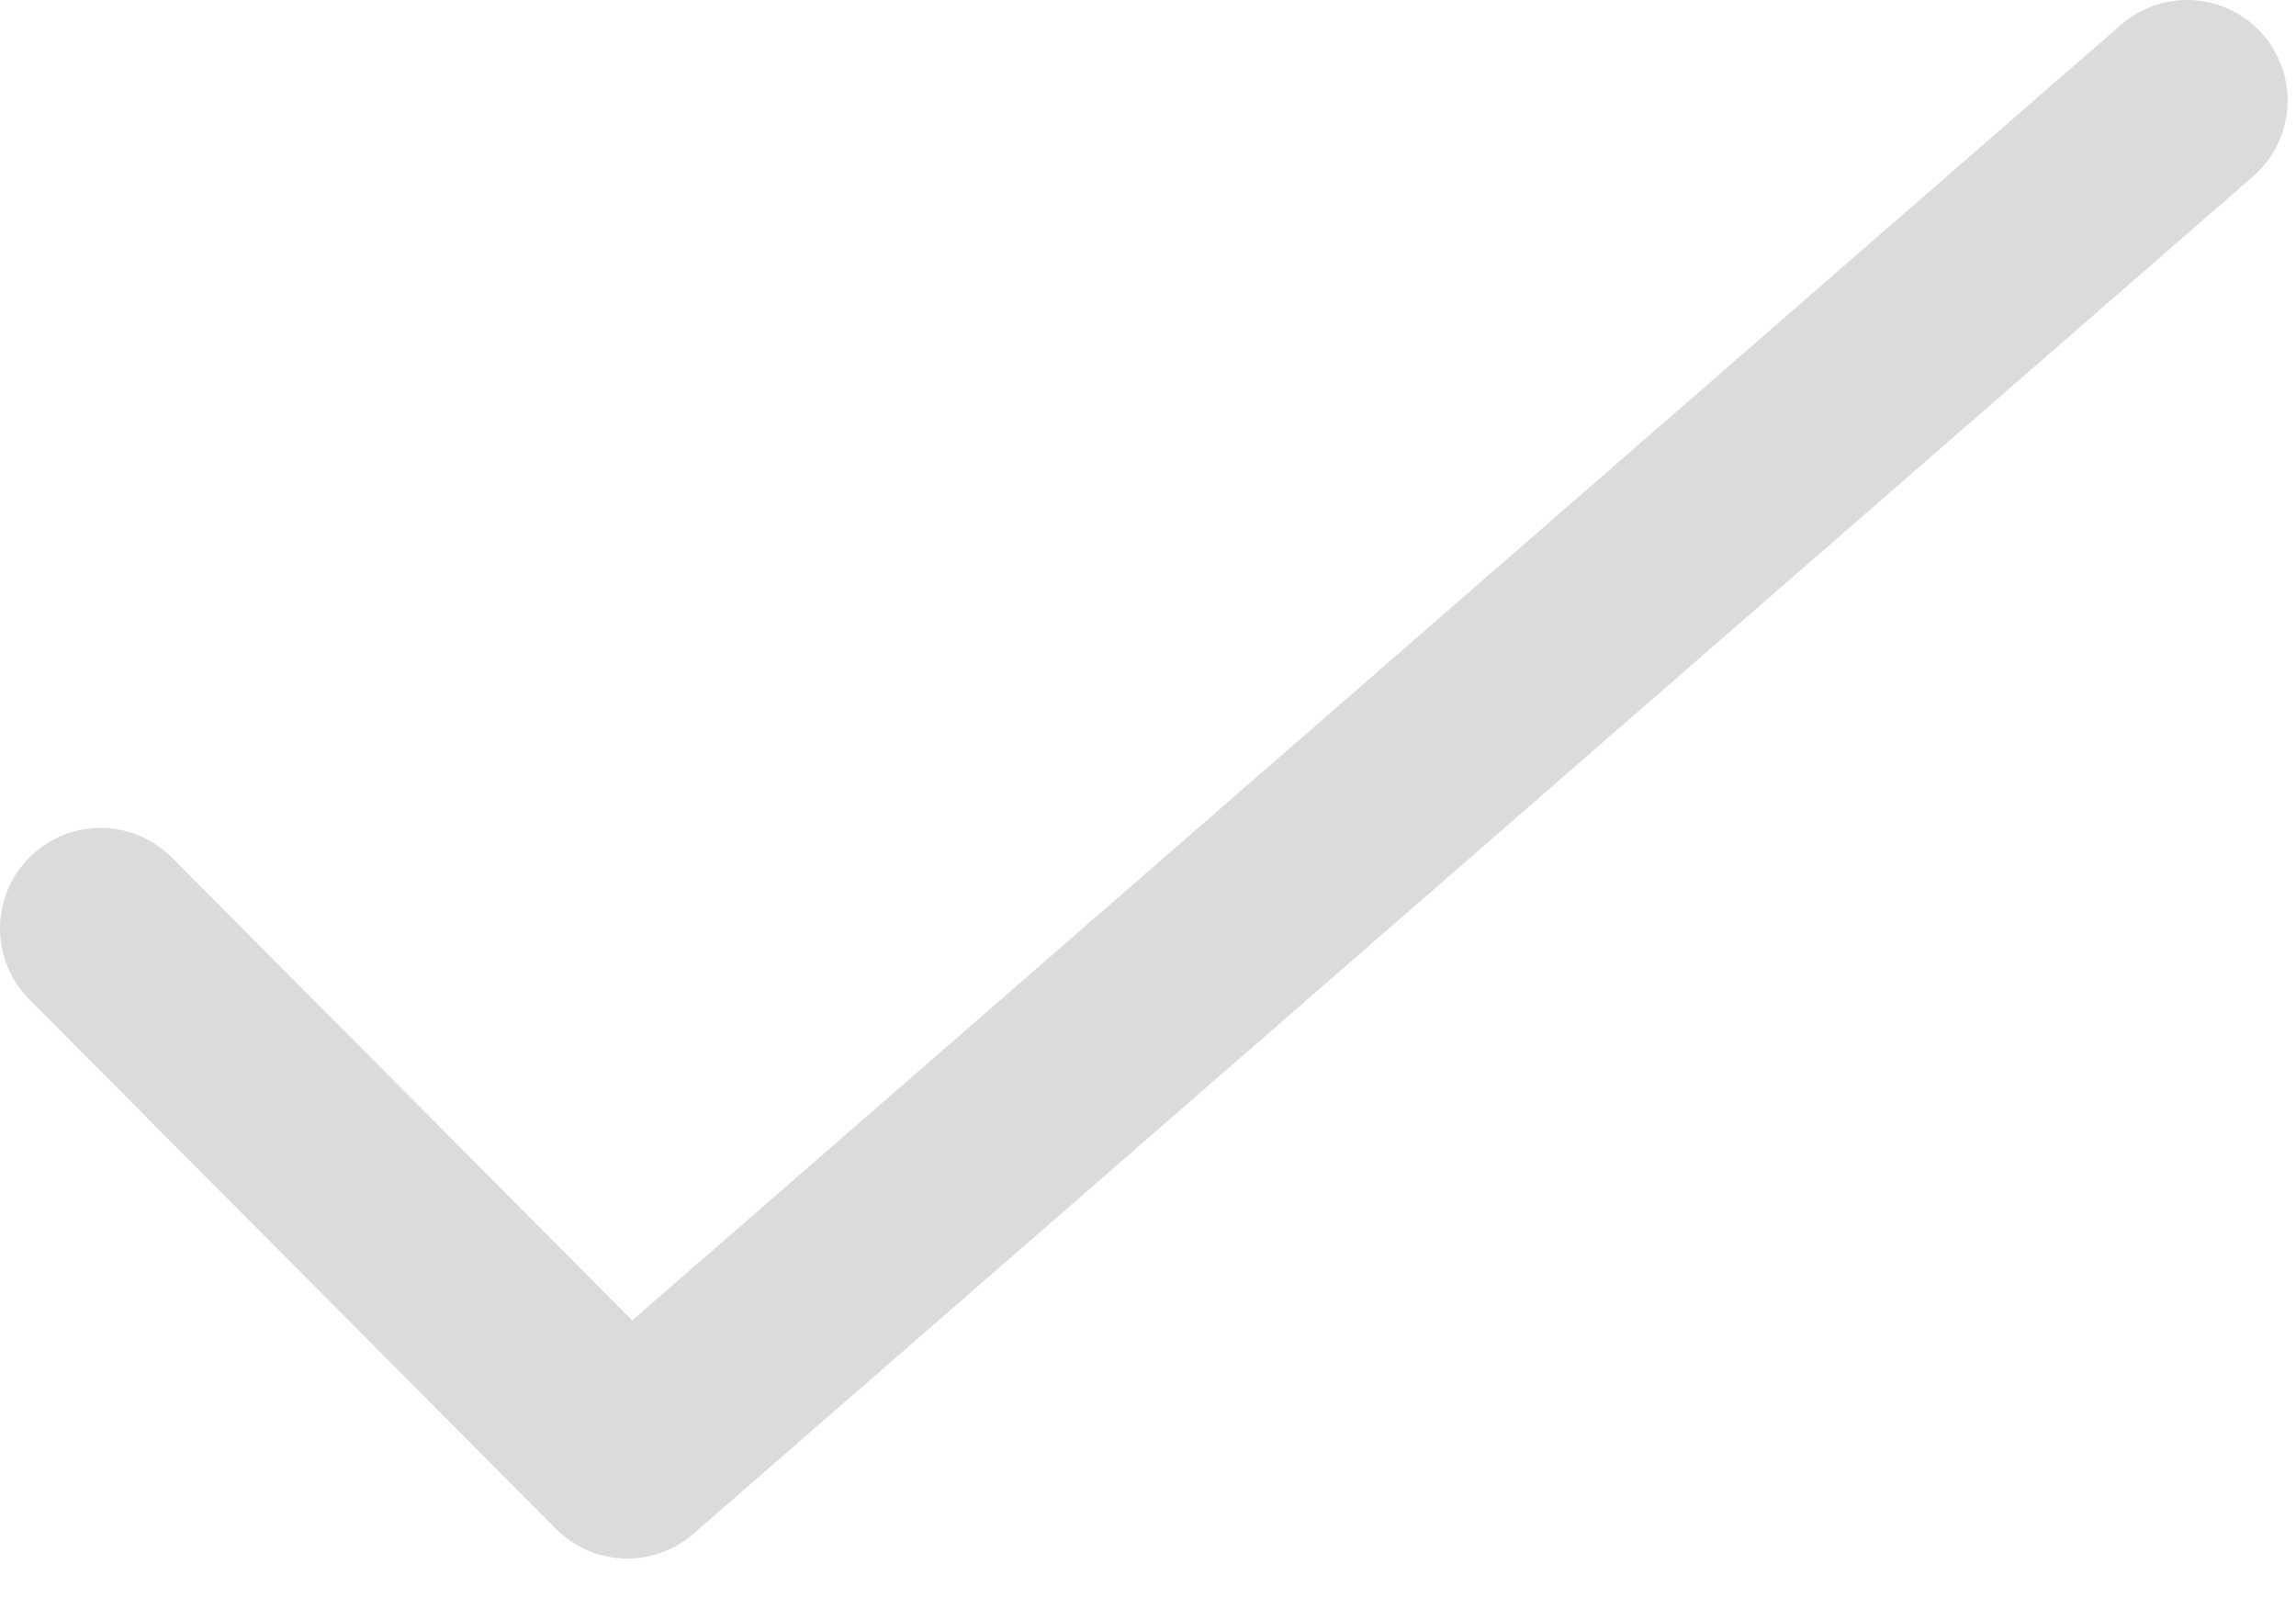
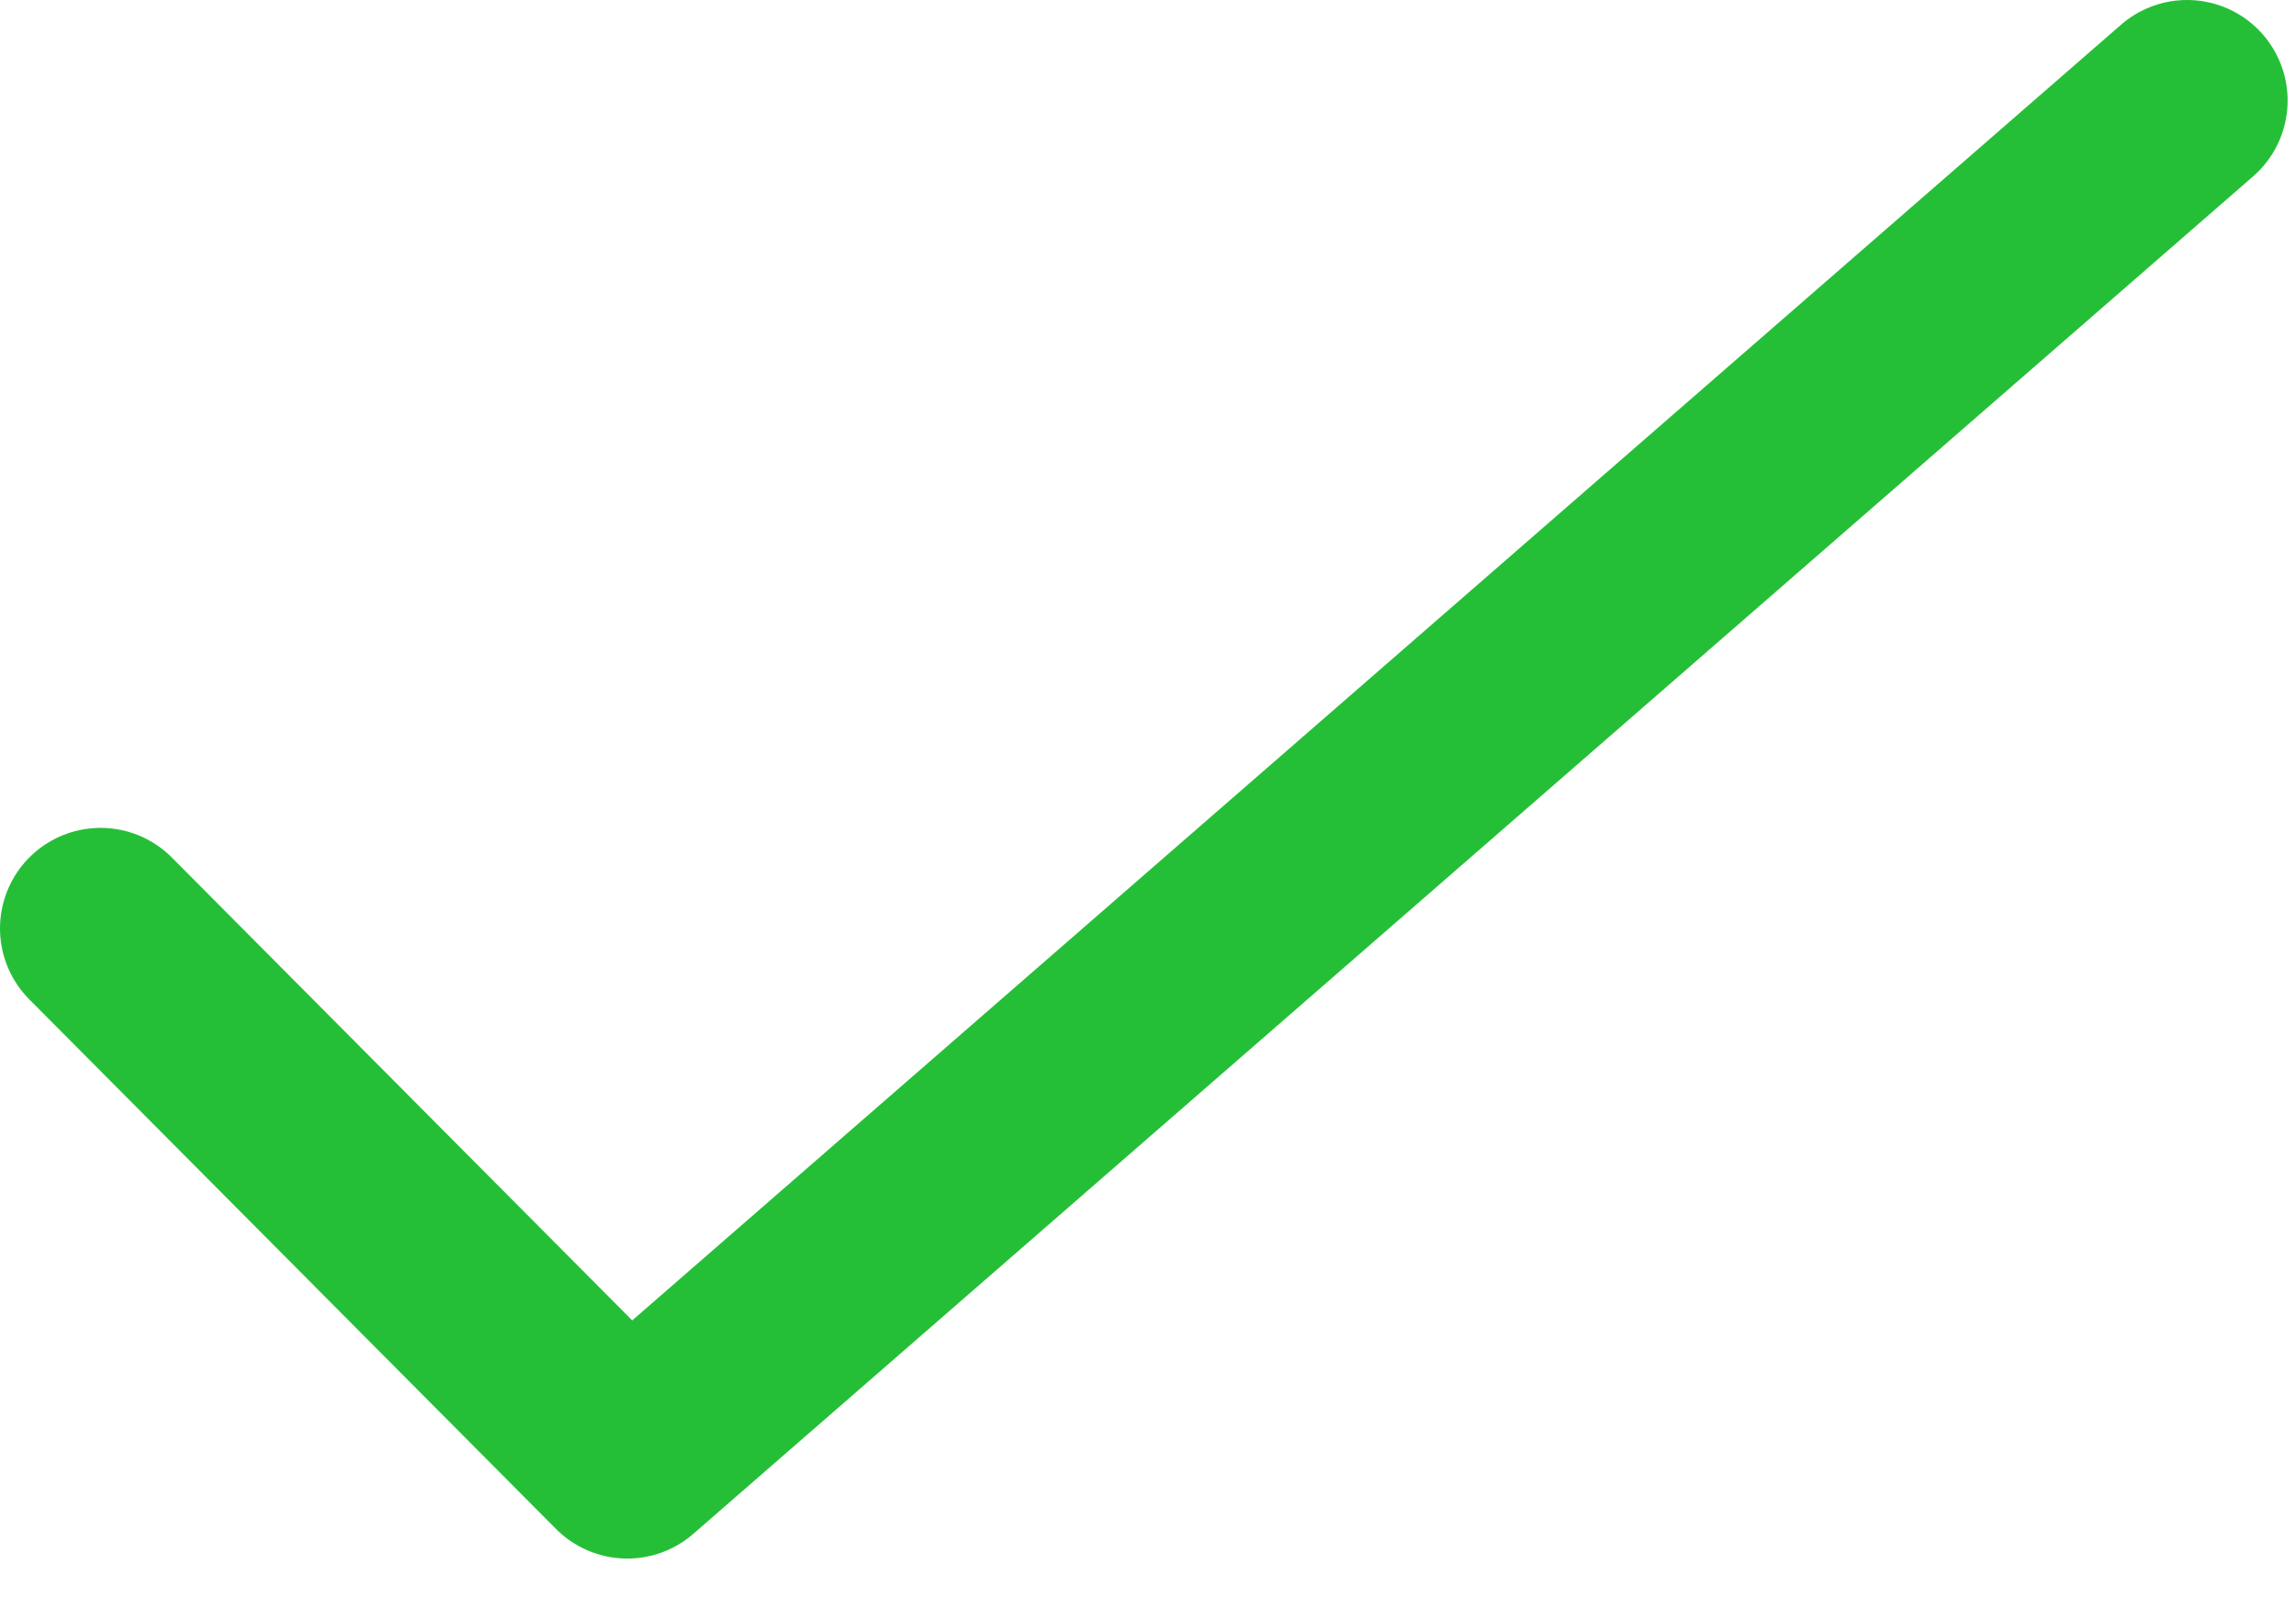
<svg xmlns="http://www.w3.org/2000/svg" width="137" height="96" viewBox="0 0 137 96" fill="none">
-   <path d="M6 55.4L37.429 87L130.5 6" stroke="#DBDBDB" stroke-width="12" stroke-linecap="round" stroke-linejoin="round" />
+   <path d="M6 55.4L37.429 87L130.5 6" stroke="#25BF37" stroke-width="12" stroke-linecap="round" stroke-linejoin="round" />
</svg>
